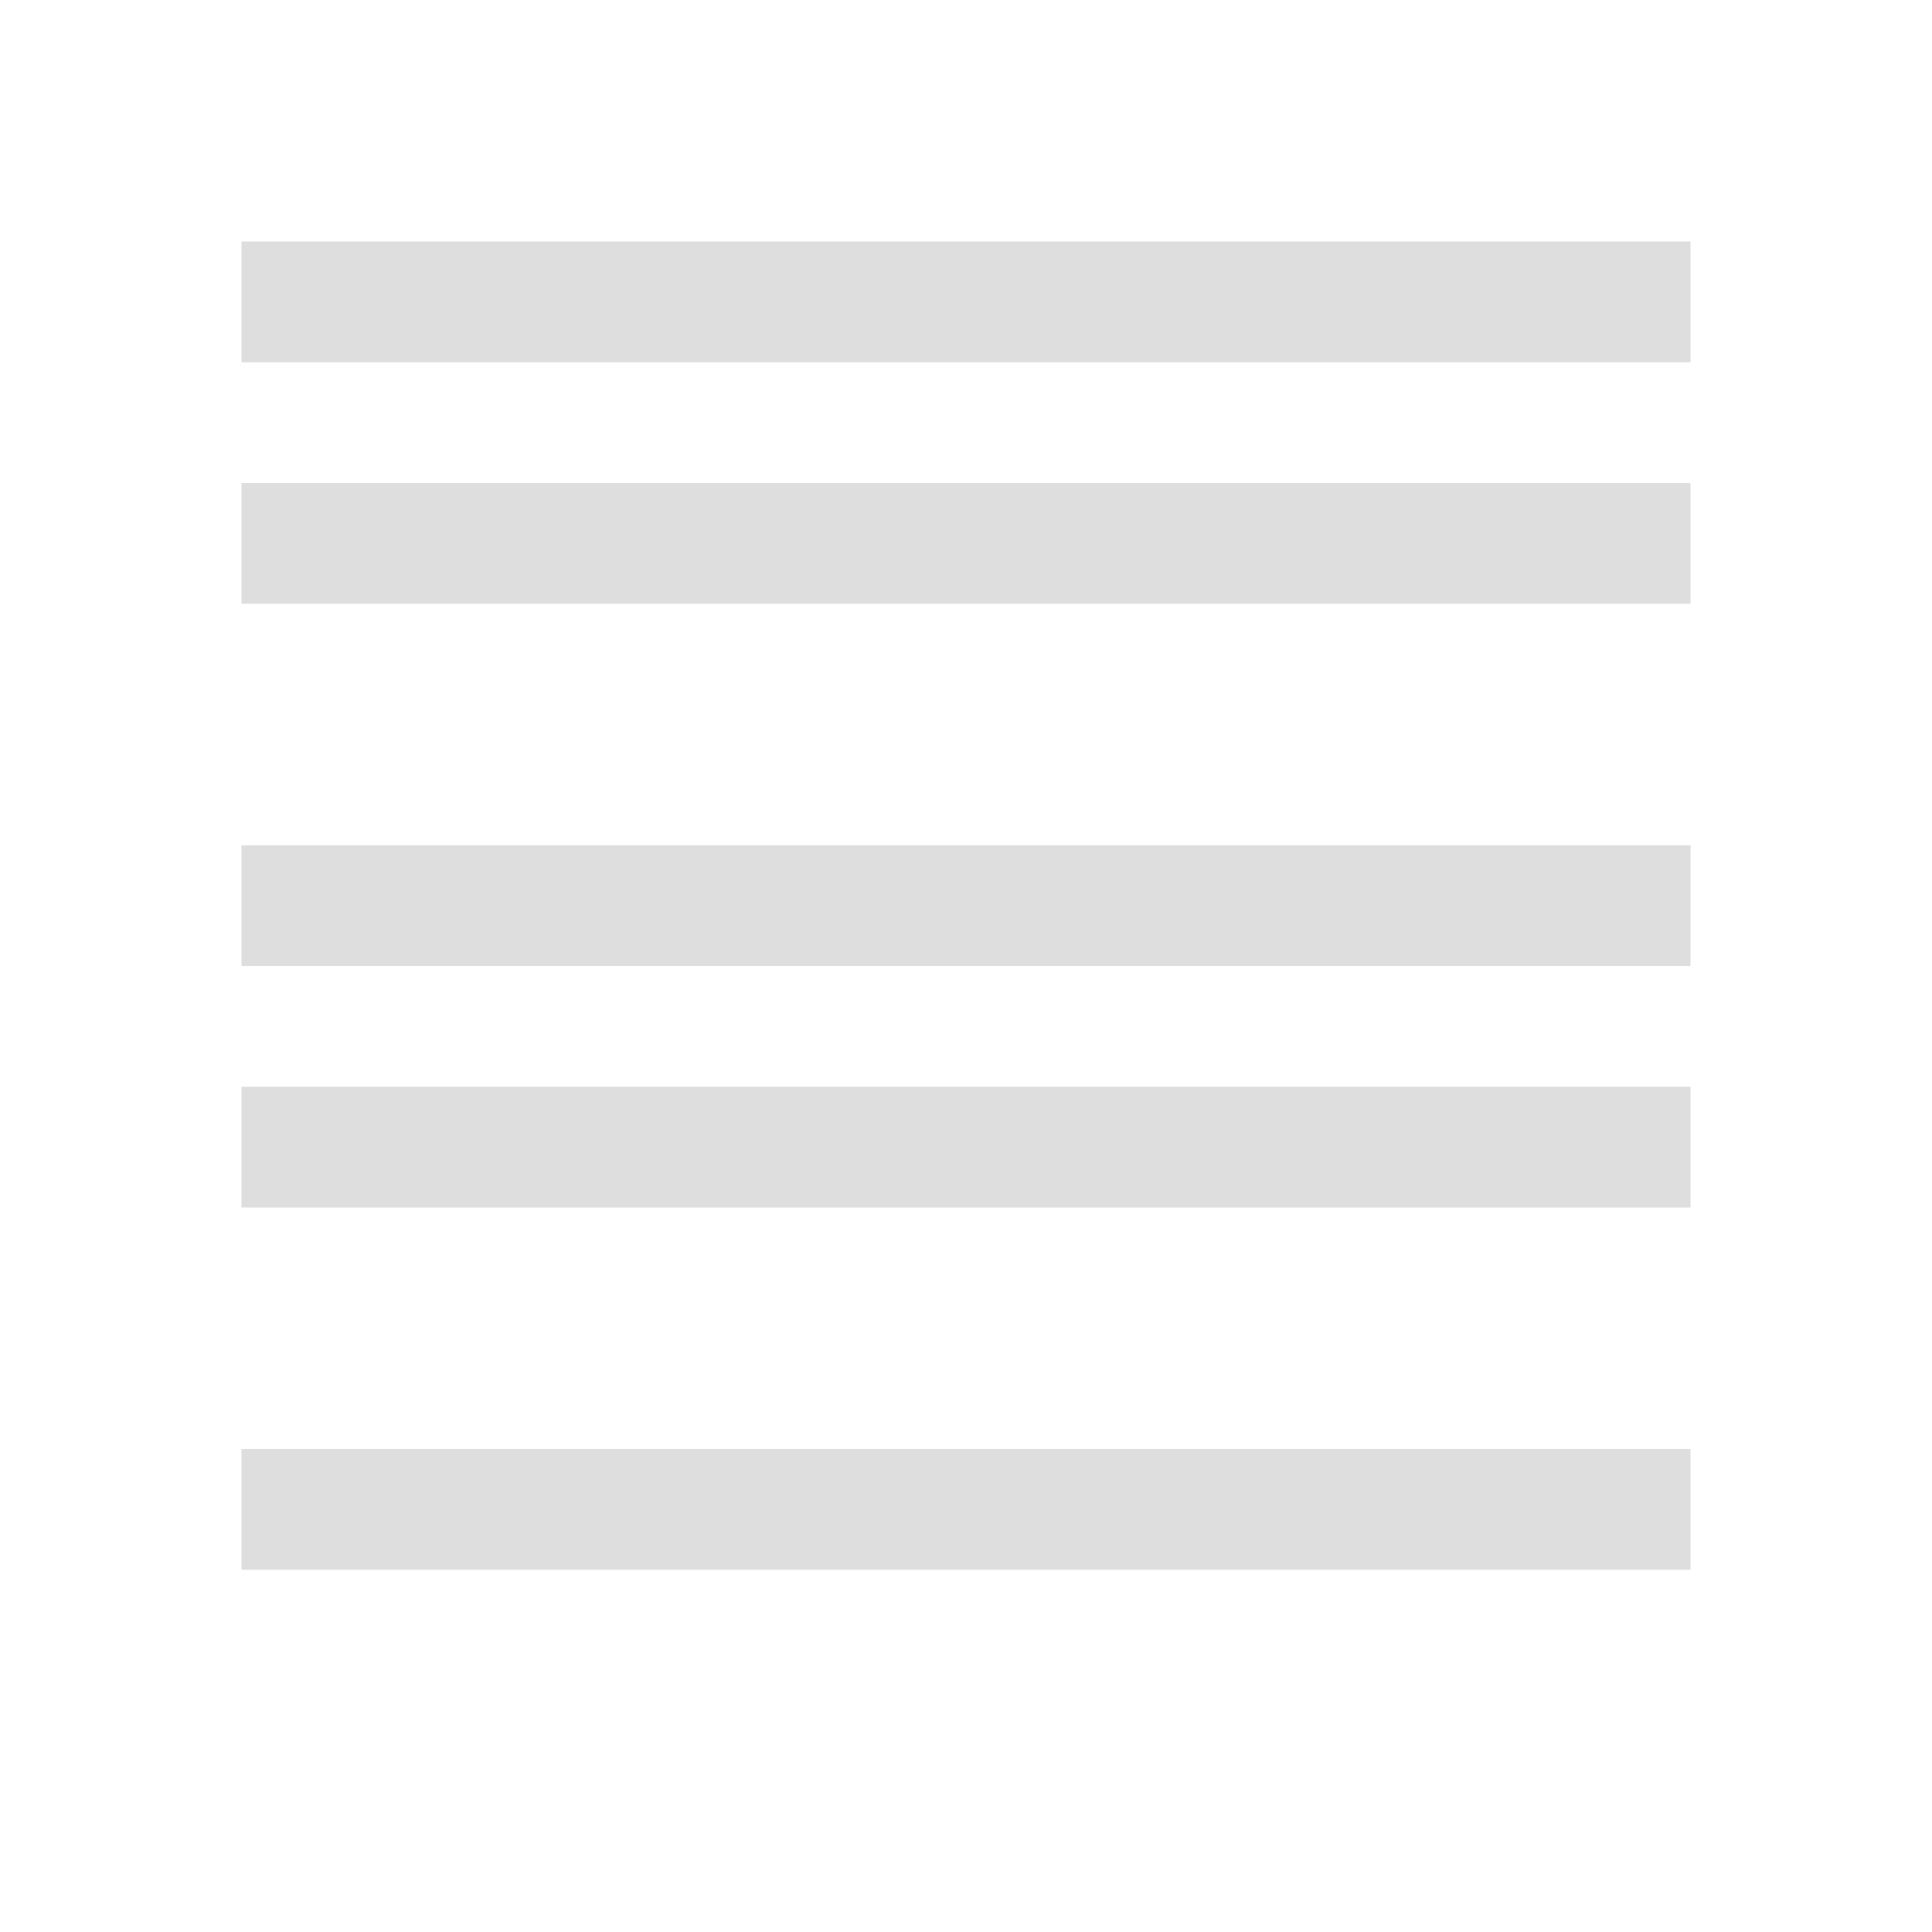
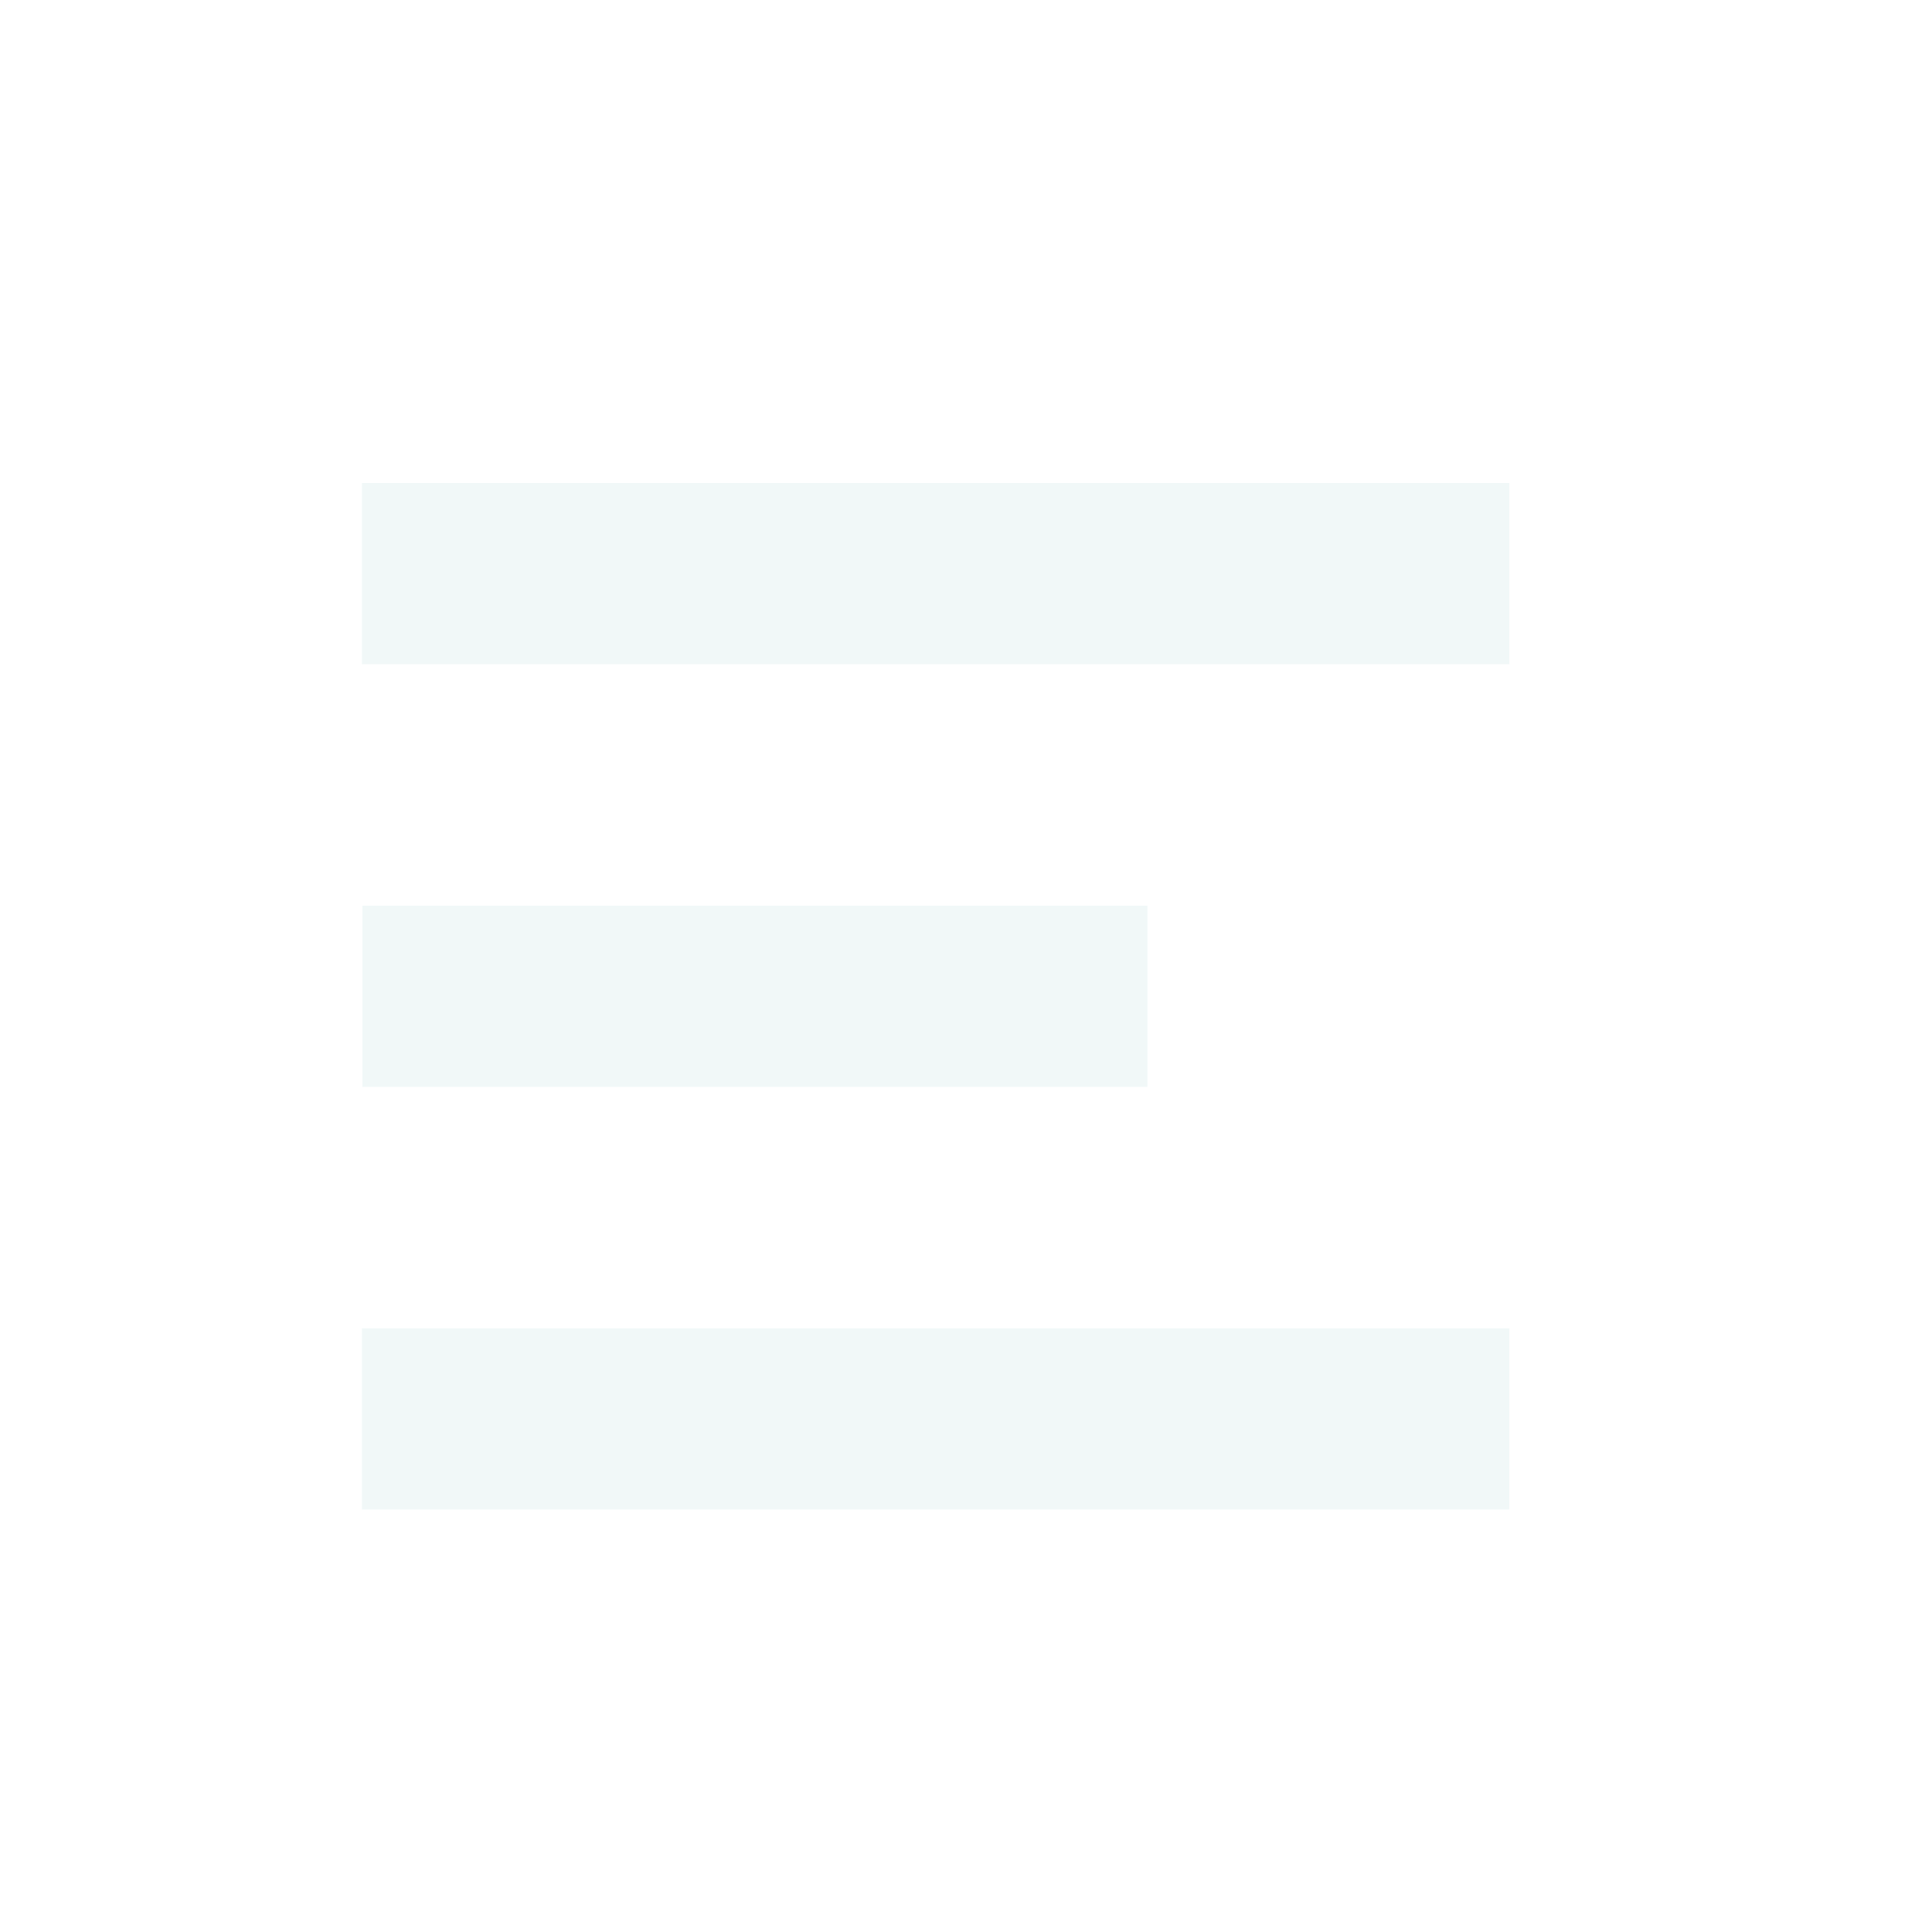
- <svg xmlns="http://www.w3.org/2000/svg" viewBox="0 0 16 16">
-   <defs id="defs3051">
-     <style type="text/css" id="current-color-scheme">
-       .ColorScheme-Text {
-         color:#dedede;
-       }
-       </style>
-   </defs>
-   <path style="fill:currentColor;fill-opacity:1;stroke:none" d="M 2 2 L 2 3 L 14 3 L 14 2 L 2 2 z M 2 4 L 2 5 L 9 5 L 14 5 L 14 4 L 9 4 L 2 4 z M 2 7 L 2 8 L 5 8 L 14 8 L 14 7 L 5 7 L 2 7 z M 2 9 L 2 10 L 10 10 L 14 10 L 14 9 L 10 9 L 2 9 z M 2 12 L 2 13 L 6 13 L 14 13 L 14 12 L 6 12 L 2 12 z " class="ColorScheme-Text" />
+ <svg xmlns="http://www.w3.org/2000/svg" width="16" height="16" viewBox="0 0 4.233 4.233" version="1.1" id="svg8">
+   <defs id="defs2" />
+   <g id="layer1" transform="translate(0,-292.7667)">
+     <rect style="fill:#f1f8f8;fill-opacity:1;stroke:none;stroke-width:0.057;stroke-linecap:round;stroke-linejoin:round" id="rect969" width="0.397" height="2.514" x="293.825" y="-3.307" transform="rotate(90)" />
+     <rect style="fill:#f1f8f8;fill-opacity:1;stroke:none;stroke-width:0.047;stroke-linecap:round;stroke-linejoin:round" id="rect832" width="0.397" height="1.72" x="294.751" y="-2.514" transform="rotate(90)" />
+     <rect style="fill:#f1f8f8;fill-opacity:1;stroke:none;stroke-width:0.057;stroke-linecap:round;stroke-linejoin:round" id="rect834" width="0.397" height="2.514" x="295.677" y="-3.307" transform="rotate(90)" />
+   </g>
</svg>
